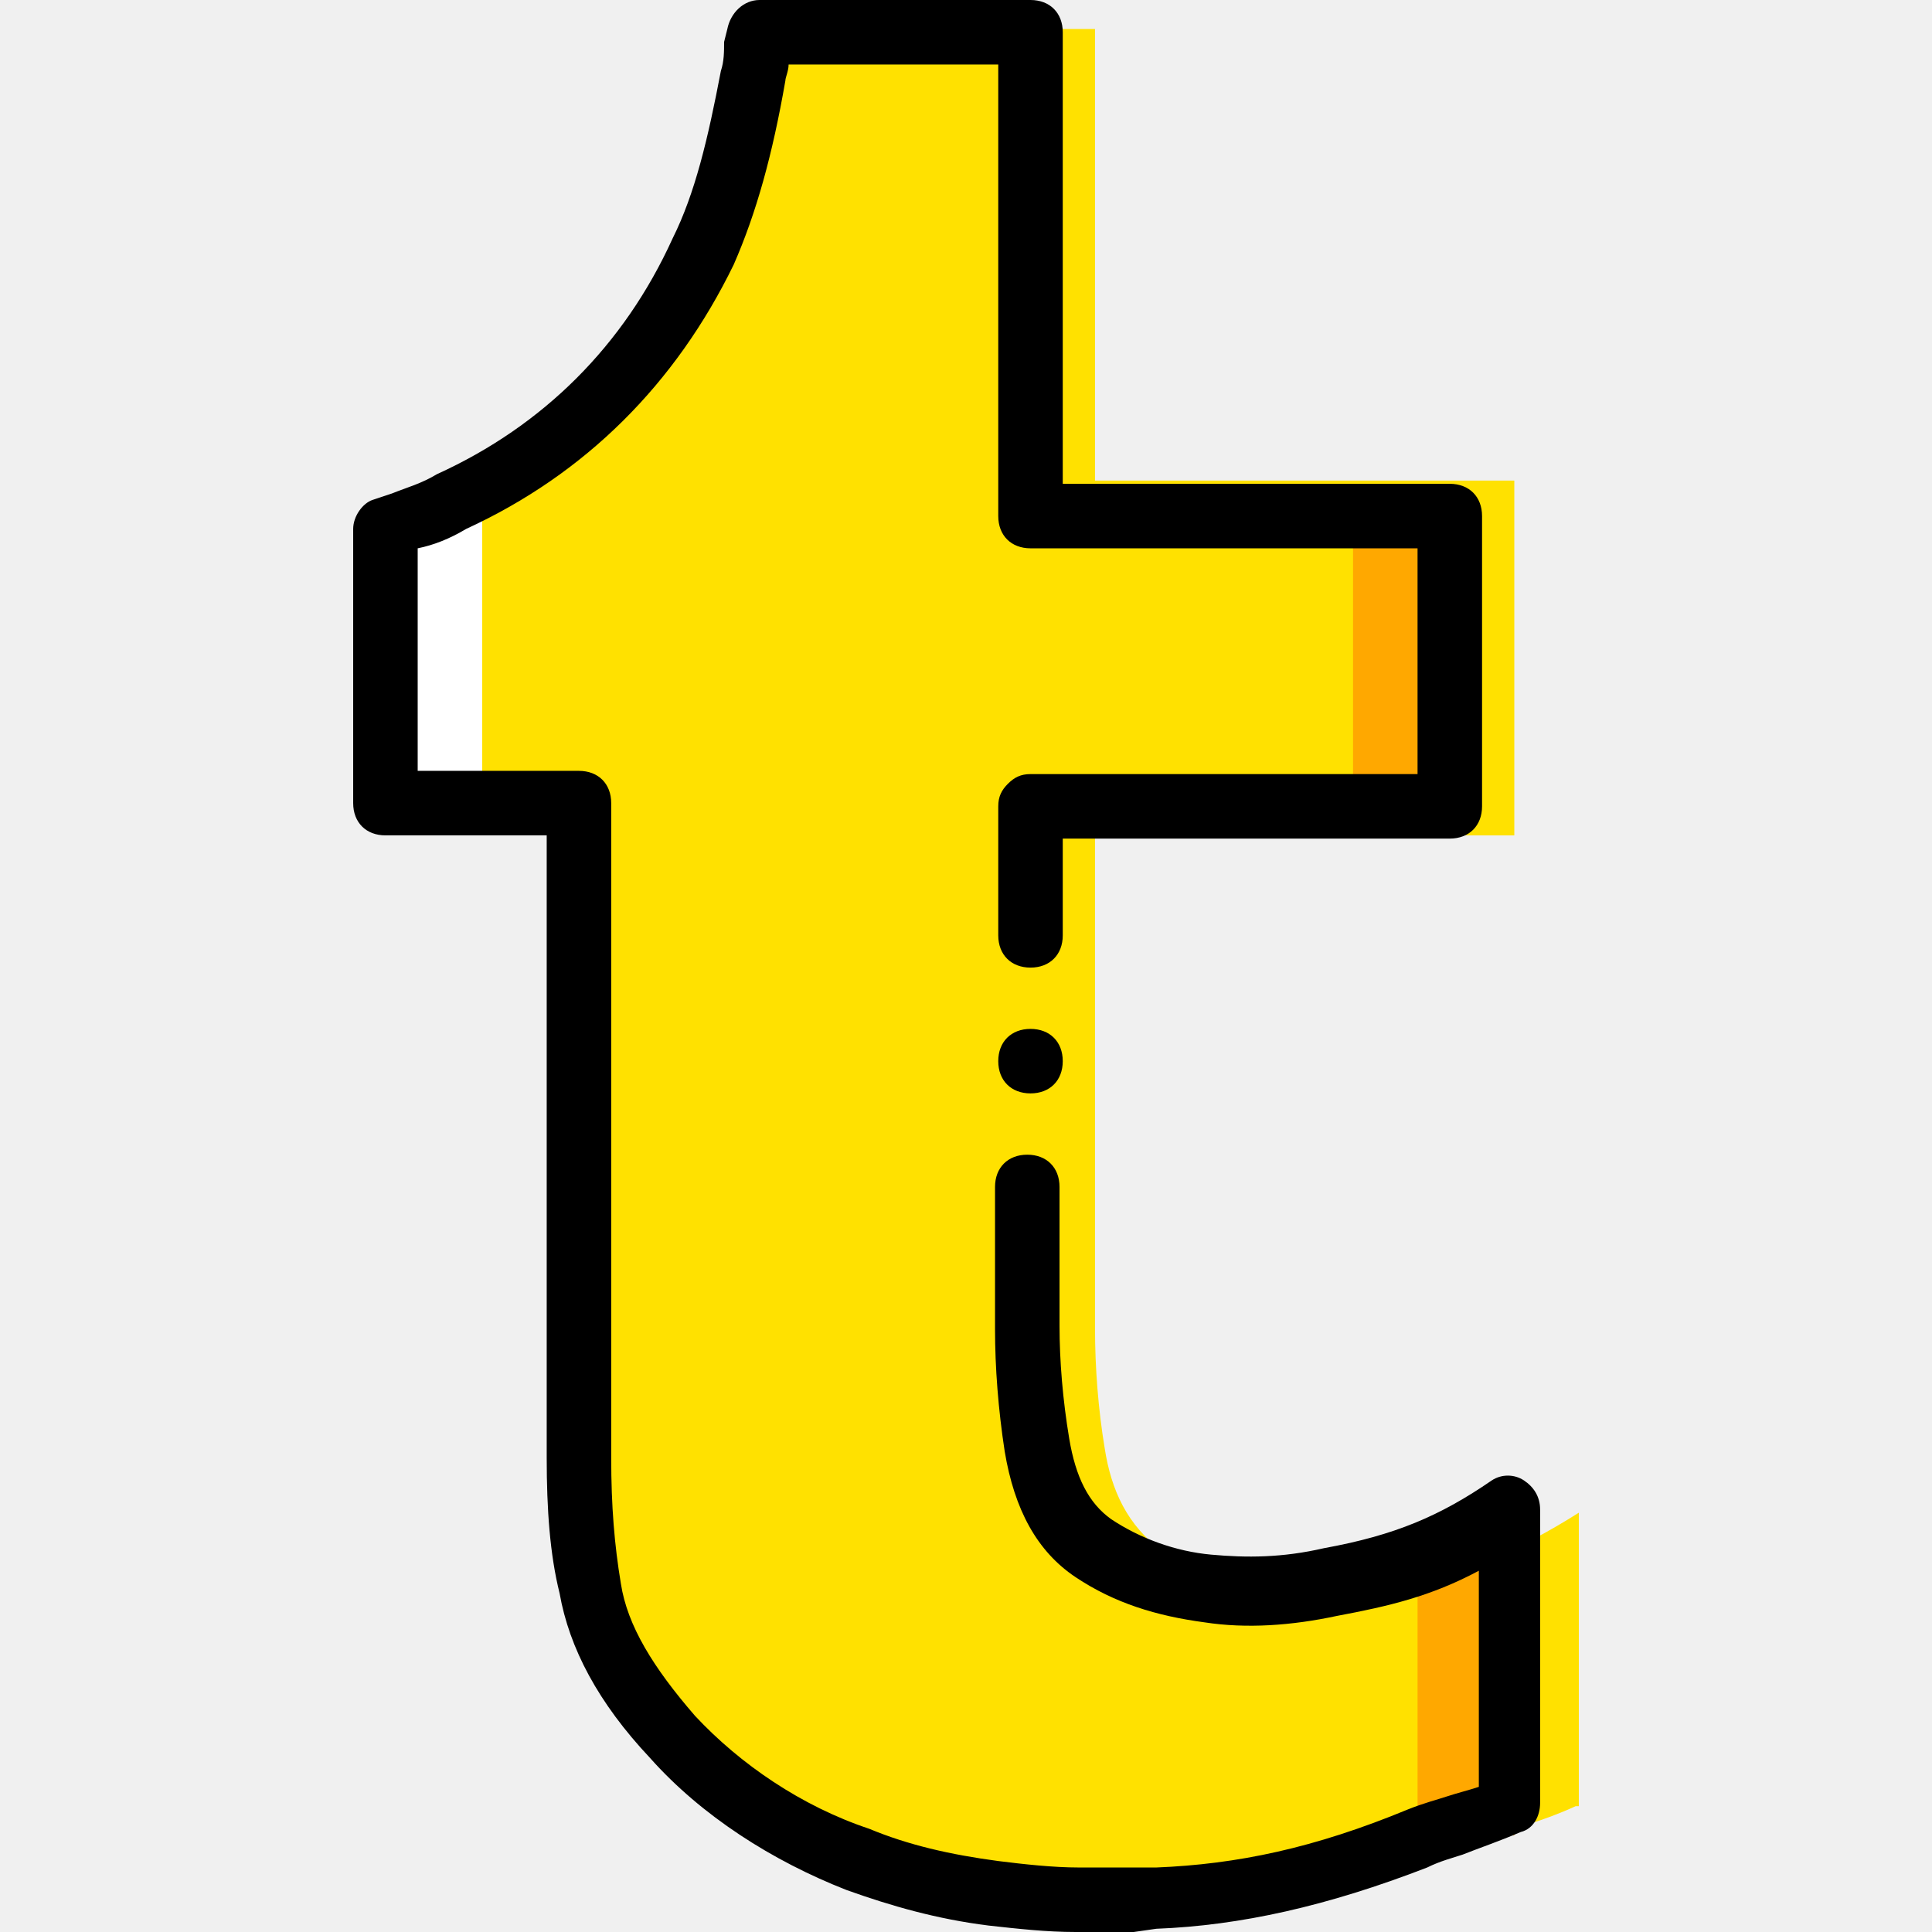
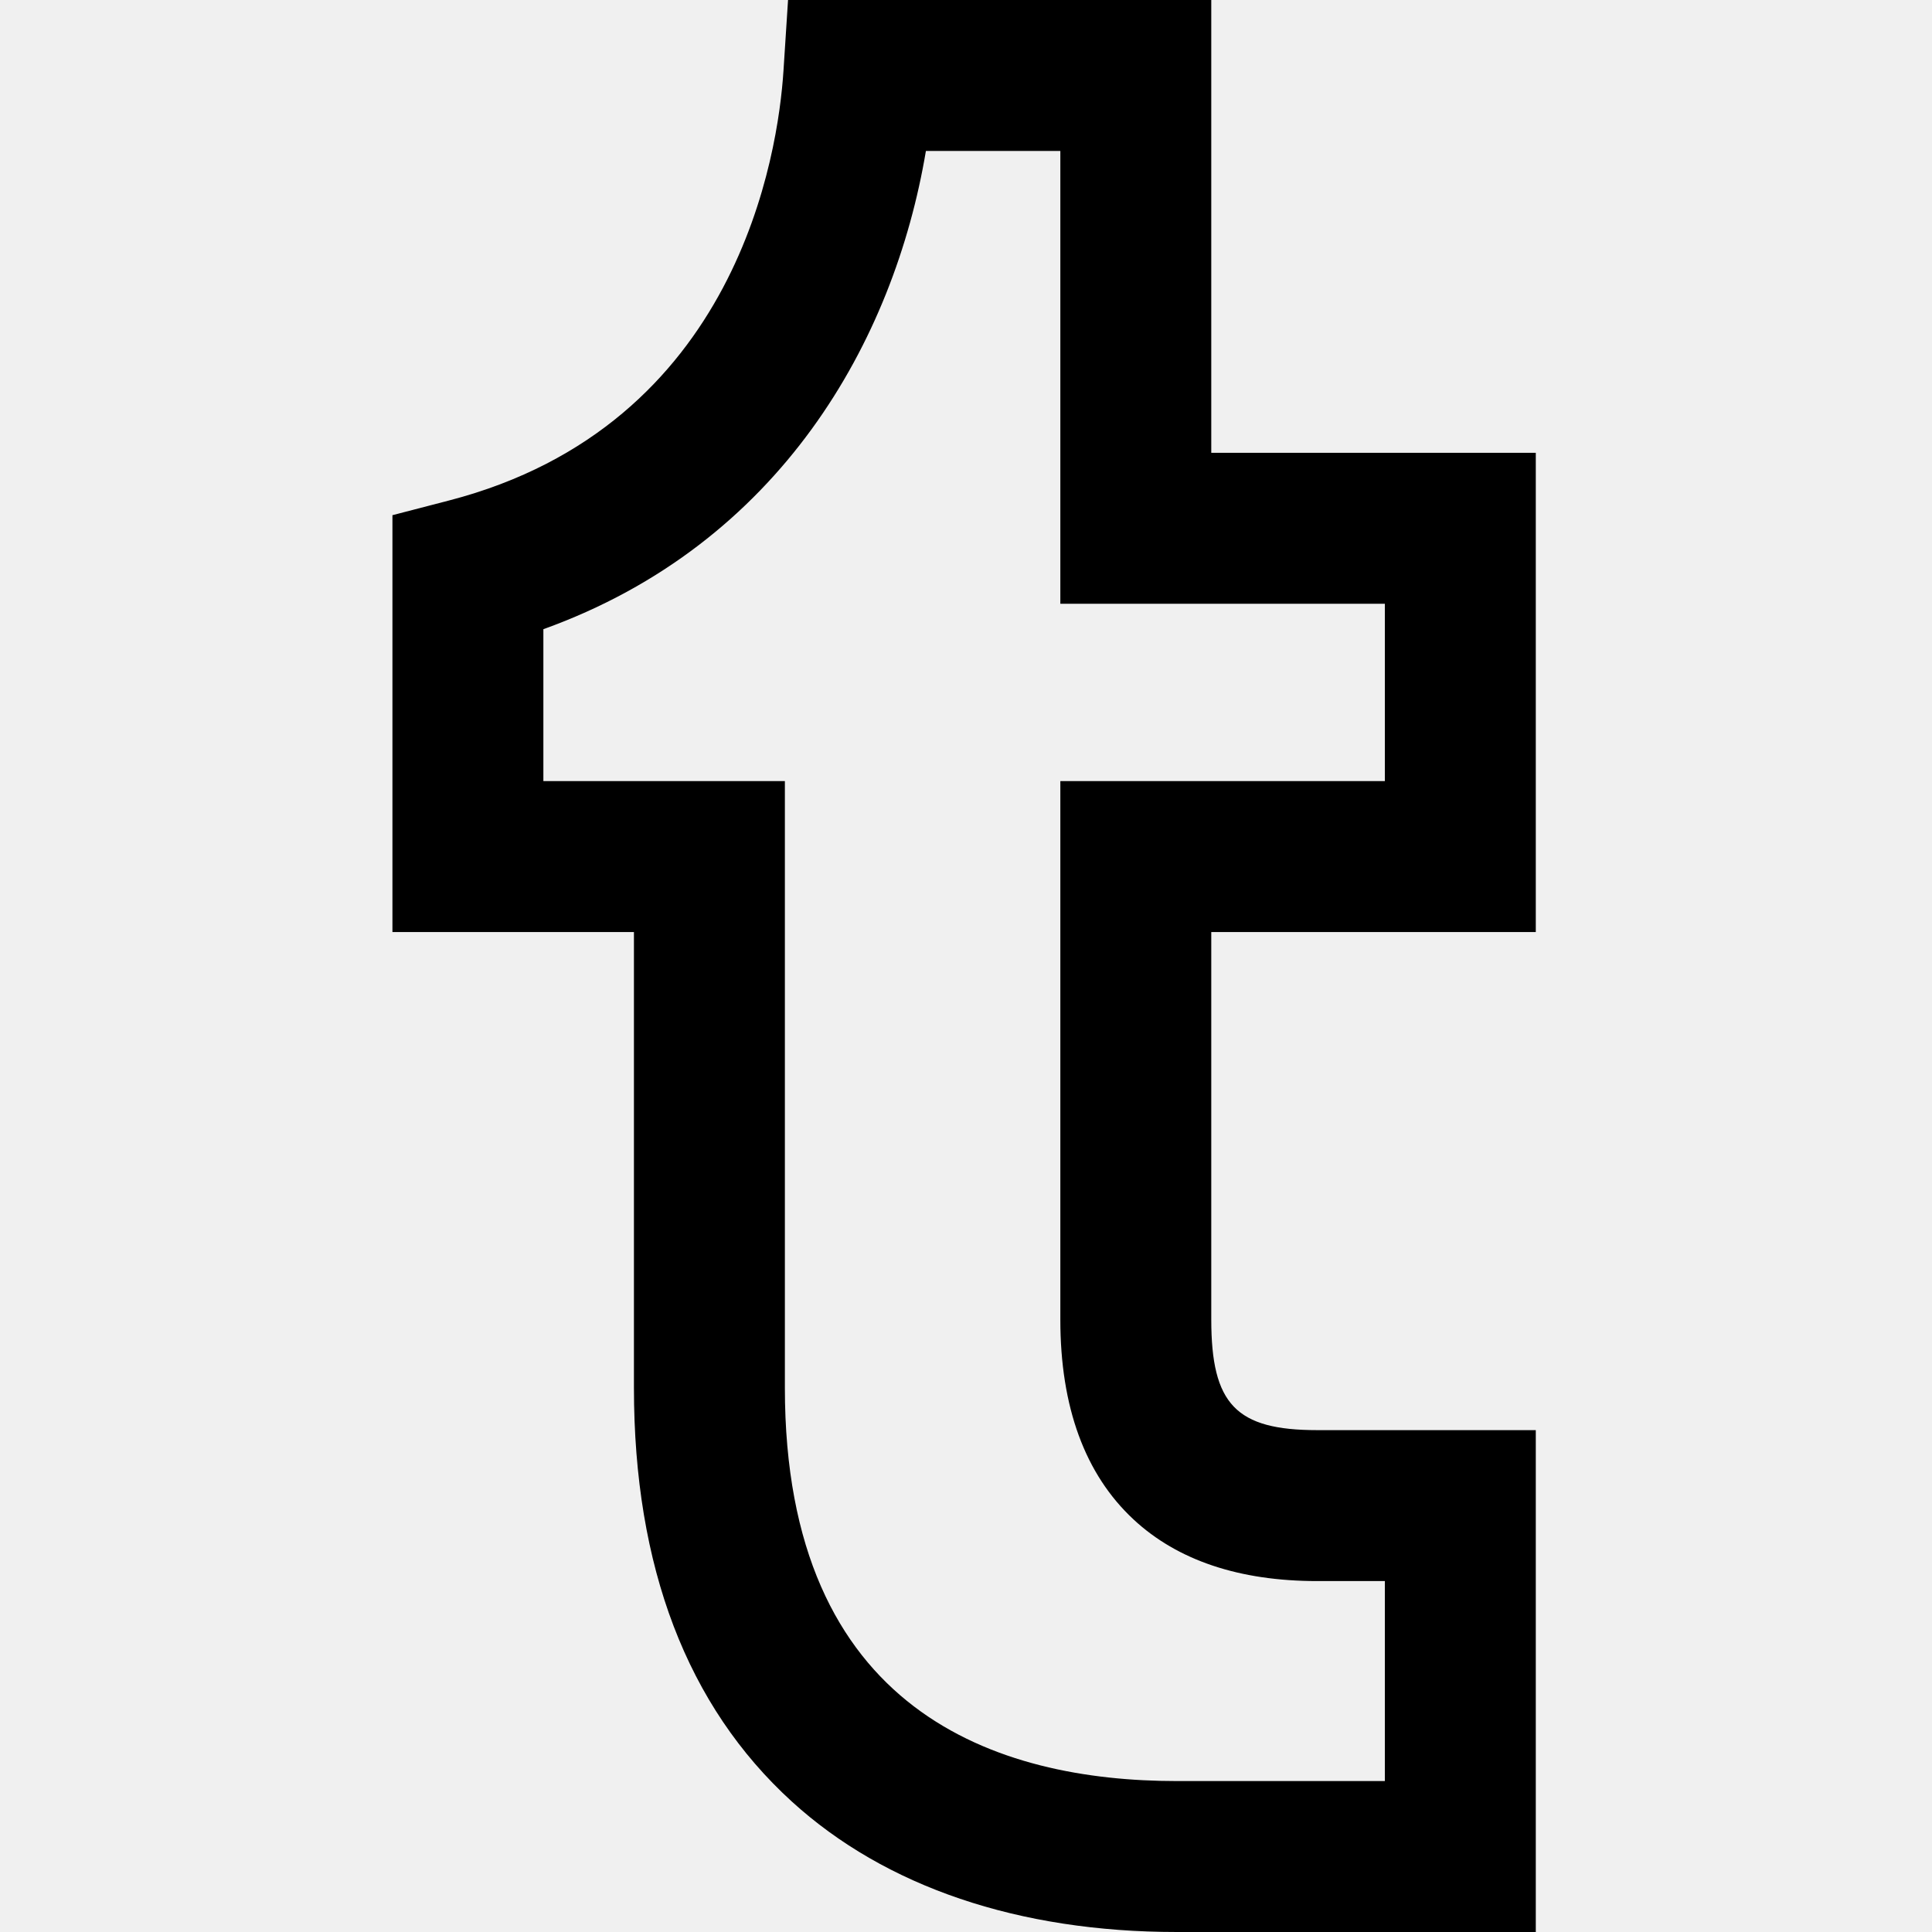
- <svg xmlns="http://www.w3.org/2000/svg" version="1.1" id="Layer_1" x="0px" y="0px" viewBox="0 0 511.147 511.147" style="enable-background:new 0 0 511.147 511.147;" xml:space="preserve">
-   <g transform="translate(1 1)">
-     <g>
-       <path style="fill:#FFE100;" d="M416.707,399.213v77.653c0,0,0,0-0.853,0c-9.387,4.267-14.507,5.12-23.893,8.533    c-23.04,8.533-45.227,14.507-69.12,15.36c-2.56,0-4.267,0-6.827,0c-5.12,0-14.507,0-15.36,0c-7.68,0-15.36-0.853-22.187-1.707    c-11.947-1.707-23.893-4.267-35.84-8.533c-18.773-6.827-35.84-17.92-49.493-32.427C182.893,447,173.507,434.2,170.947,418.84    c-0.853-11.093-1.707-22.187-1.707-34.133c0-58.027,0-115.2,0-173.227h-51.2v-72.533c5.973-2.56,11.947-4.267,17.067-6.827    c29.867-13.653,52.053-36.693,66.56-66.56c6.827-14.507,11.093-30.72,13.653-46.933c0.853-4.267,0.853-7.68,1.707-11.947h71.68    v119.467H399.64v93.867H288.707c0,0,0,126.293,0,130.56c0,10.24,0.853,21.333,2.56,31.573c1.707,11.093,5.973,20.48,15.36,27.307    c9.387,5.973,19.627,9.387,30.72,11.093c11.093,0.853,21.333,0,32.427-1.707C387.693,414.573,400.493,409.453,416.707,399.213" />
-       <path style="fill:#FFE100;" d="M399.64,399.213v77.653c0,0,0,0-0.853,0c-9.387,4.267-14.507,5.12-23.893,8.533    c-23.04,8.533-45.227,14.507-69.12,15.36c-2.56,0-4.267,0-6.827,0c-5.12,0-14.507,0-15.36,0c-7.68,0-15.36-0.853-22.187-1.707    c-11.947-1.707-23.893-4.267-35.84-8.533c-17.92-6.827-35.84-17.92-49.493-32.427C165.827,447,156.44,434.2,153.88,418.84    c-0.853-11.093-1.707-22.187-1.707-34.133c0-58.027,0-115.2,0-173.227h-51.2v-72.533c5.973-2.56,11.947-4.267,17.067-6.827    c29.867-13.653,52.053-36.693,66.56-66.56c6.827-14.507,11.093-30.72,13.653-46.933c0.853-4.267,0.853-7.68,1.707-11.947h71.68    v128h110.933v76.8H271.64c0,0,0,134.827,0,139.093c0,10.24,0.853,21.333,2.56,31.573c1.707,11.093,5.973,20.48,15.36,27.307    c9.387,5.973,19.627,9.387,30.72,11.093c11.093,0.853,21.333,0,32.427-1.707C370.627,414.573,383.427,409.453,399.64,399.213" />
-     </g>
-     <polygon style="fill:#FFA800;" points="356.973,211.48 382.573,211.48 382.573,134.68 356.973,134.68  " />
-     <polygon style="fill:#FFFFFF;" points="100.973,211.48 126.573,211.48 126.573,134.68 100.973,134.68  " />
-     <path style="fill:#FFA800;" d="M399.64,484.547h-25.6v-64c0-11.947,9.387-21.333,21.333-21.333h4.267V484.547z" />
-     <path d="M298.947,510.147c-5.12,0-14.507,0-15.36,0c-7.68,0-15.36-0.853-23.04-1.707c-13.653-1.707-25.6-5.12-37.547-9.387   c-19.627-7.68-38.4-19.627-52.053-34.987c-13.653-14.507-21.333-29.013-23.893-43.52c-2.56-10.24-3.413-22.187-3.413-35.84   c0-46.08,0-91.307,0-136.533v-28.16h-42.667c-5.12,0-8.533-3.413-8.533-8.533v-72.533c0-3.413,2.56-6.827,5.12-7.68l5.12-1.707   c4.267-1.707,7.68-2.56,11.947-5.12c28.16-12.8,49.493-34.133,62.293-62.293c5.973-11.947,9.387-26.453,12.8-44.373   c0.853-2.56,0.853-5.12,0.853-7.68l0.853-3.413C192.28,2.413,195.693-1,199.96-1h71.68c5.12,0,8.533,3.413,8.533,8.533V127h102.4   c5.12,0,8.533,3.413,8.533,8.533v76.8c0,5.12-3.413,8.533-8.533,8.533h-102.4v25.6c0,5.12-3.413,8.533-8.533,8.533l0,0   c-5.12,0-8.533-3.413-8.533-8.533v-34.133c0-2.56,0.853-4.267,2.56-5.973c1.707-1.707,3.413-2.56,5.973-2.56h102.4v-59.733h-102.4   c-5.12,0-8.533-3.413-8.533-8.533V16.067H207.64c0,1.707-0.853,3.413-0.853,4.267c-3.413,19.627-7.68,34.987-13.653,48.64   c-15.36,31.573-39.253,55.467-70.827,69.973c-4.267,2.56-8.533,4.267-12.8,5.12v58.88h42.667c5.12,0,8.533,3.413,8.533,8.533   v36.693c0,45.227,0,90.453,0,136.533c0,12.8,0.853,23.04,2.56,33.28c1.707,11.093,8.533,22.187,19.627,34.987   c11.947,12.8,28.16,23.893,46.08,29.867c10.24,4.267,21.333,6.827,34.133,8.533c6.827,0.853,14.507,1.707,21.333,1.707   c0.853,0,10.24,0,14.507,0h5.973c21.333-0.853,41.813-5.12,66.56-15.36c4.267-1.707,7.68-2.56,10.24-3.413   c2.56-0.853,5.973-1.707,8.533-2.56v-57.173c-12.8,6.827-23.893,9.387-37.547,11.947c-11.947,2.56-23.893,3.413-34.987,1.707   c-12.8-1.707-23.893-5.12-34.133-11.947c-10.24-6.827-16.213-17.92-18.773-33.28c-1.707-11.093-2.56-22.187-2.56-32.427   c0-2.56,0-5.973,0-37.547c0-5.12,3.413-8.533,8.533-8.533l0,0c5.12,0,8.533,3.413,8.533,8.533c0,30.72,0,34.987,0,36.693   c0,9.387,0.853,19.627,2.56,29.867c1.707,10.24,5.12,17.067,11.093,21.333c7.68,5.12,17.067,8.533,26.453,9.387   c9.387,0.853,18.773,0.853,29.867-1.707c18.773-3.413,30.72-8.533,44.373-17.92c2.56-1.707,5.973-1.707,8.533,0   c2.56,1.707,4.267,4.267,4.267,7.68v77.653c0,3.413-1.707,6.827-5.12,7.68c-5.973,2.56-11.093,4.267-15.36,5.973   c-2.56,0.853-5.973,1.707-9.387,3.413c-26.453,10.24-49.493,15.36-71.68,16.213L298.947,510.147   C299.8,510.147,298.947,510.147,298.947,510.147z" />
-     <path d="M280.173,279.747c0-5.12-3.413-8.533-8.533-8.533s-8.533,3.413-8.533,8.533s3.413,8.533,8.533,8.533   S280.173,284.867,280.173,279.747" />
-   </g>
-   <g>
- </g>
-   <g>
- </g>
-   <g>
- </g>
-   <g>
- </g>
-   <g>
- </g>
-   <g>
- </g>
-   <g>
- </g>
-   <g>
- </g>
-   <g>
- </g>
-   <g>
- </g>
-   <g>
- </g>
-   <g>
- </g>
-   <g>
- </g>
-   <g>
- </g>
-   <g>
- </g>
+ <svg xmlns="http://www.w3.org/2000/svg" height="512pt" viewBox="-104 0 512 512" width="512pt">
+   <path d="m303 512h-95.113c-41.934 0-77.215-11.949-102.035-34.562-27.77-25.301-41.852-62.195-41.852-109.656v-120.781h-64v-110.473l14.977-3.887c76.715-19.91 87.254-92.238 88.656-113.93l1.207-18.711h112.16v120h86v127h-86v102.695c0 22.457 6.562 29.305 28.082 29.305h57.918zm-263-305h64v160.781c0 86.137 56.492 104.219 103.887 104.219h55.113v-53h-17.918c-20.645 0-37.016-5.484-48.66-16.309-12.887-11.973-19.422-29.805-19.422-53v-142.691h86v-47h-86v-120h-35.625c-8.434 50.262-38.547 104.145-101.375 126.742zm0 0" />
</svg>
